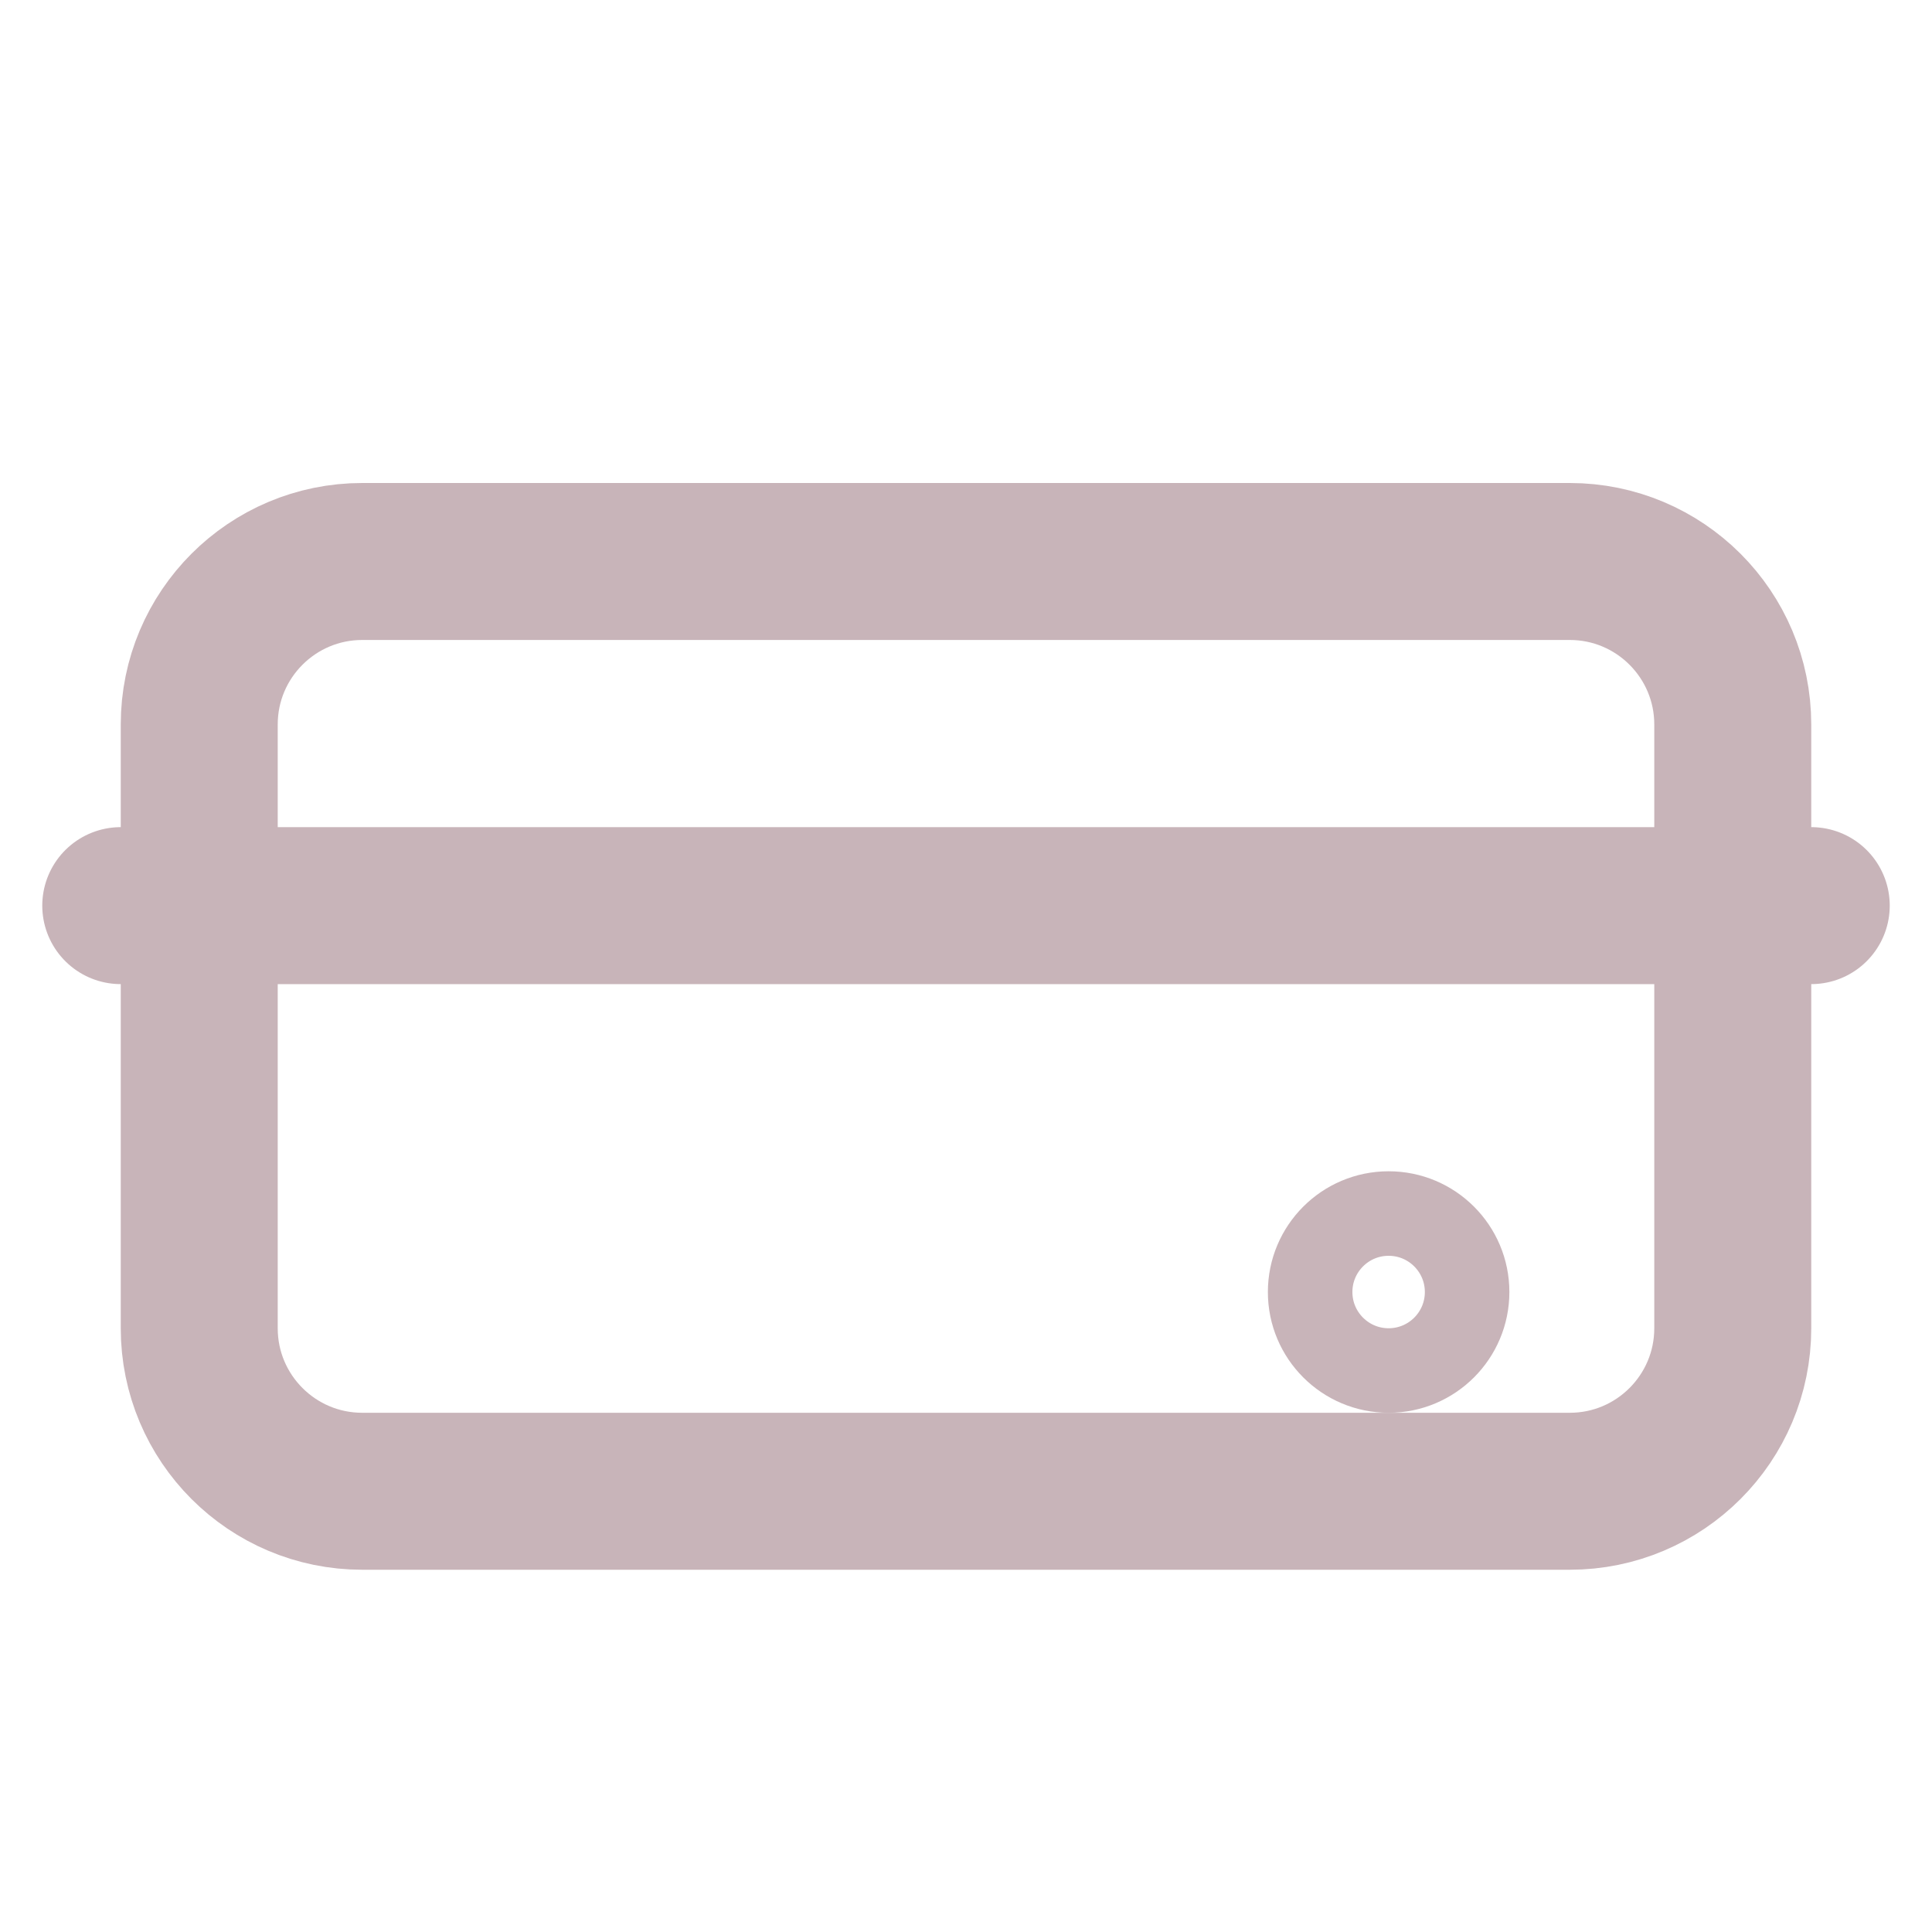
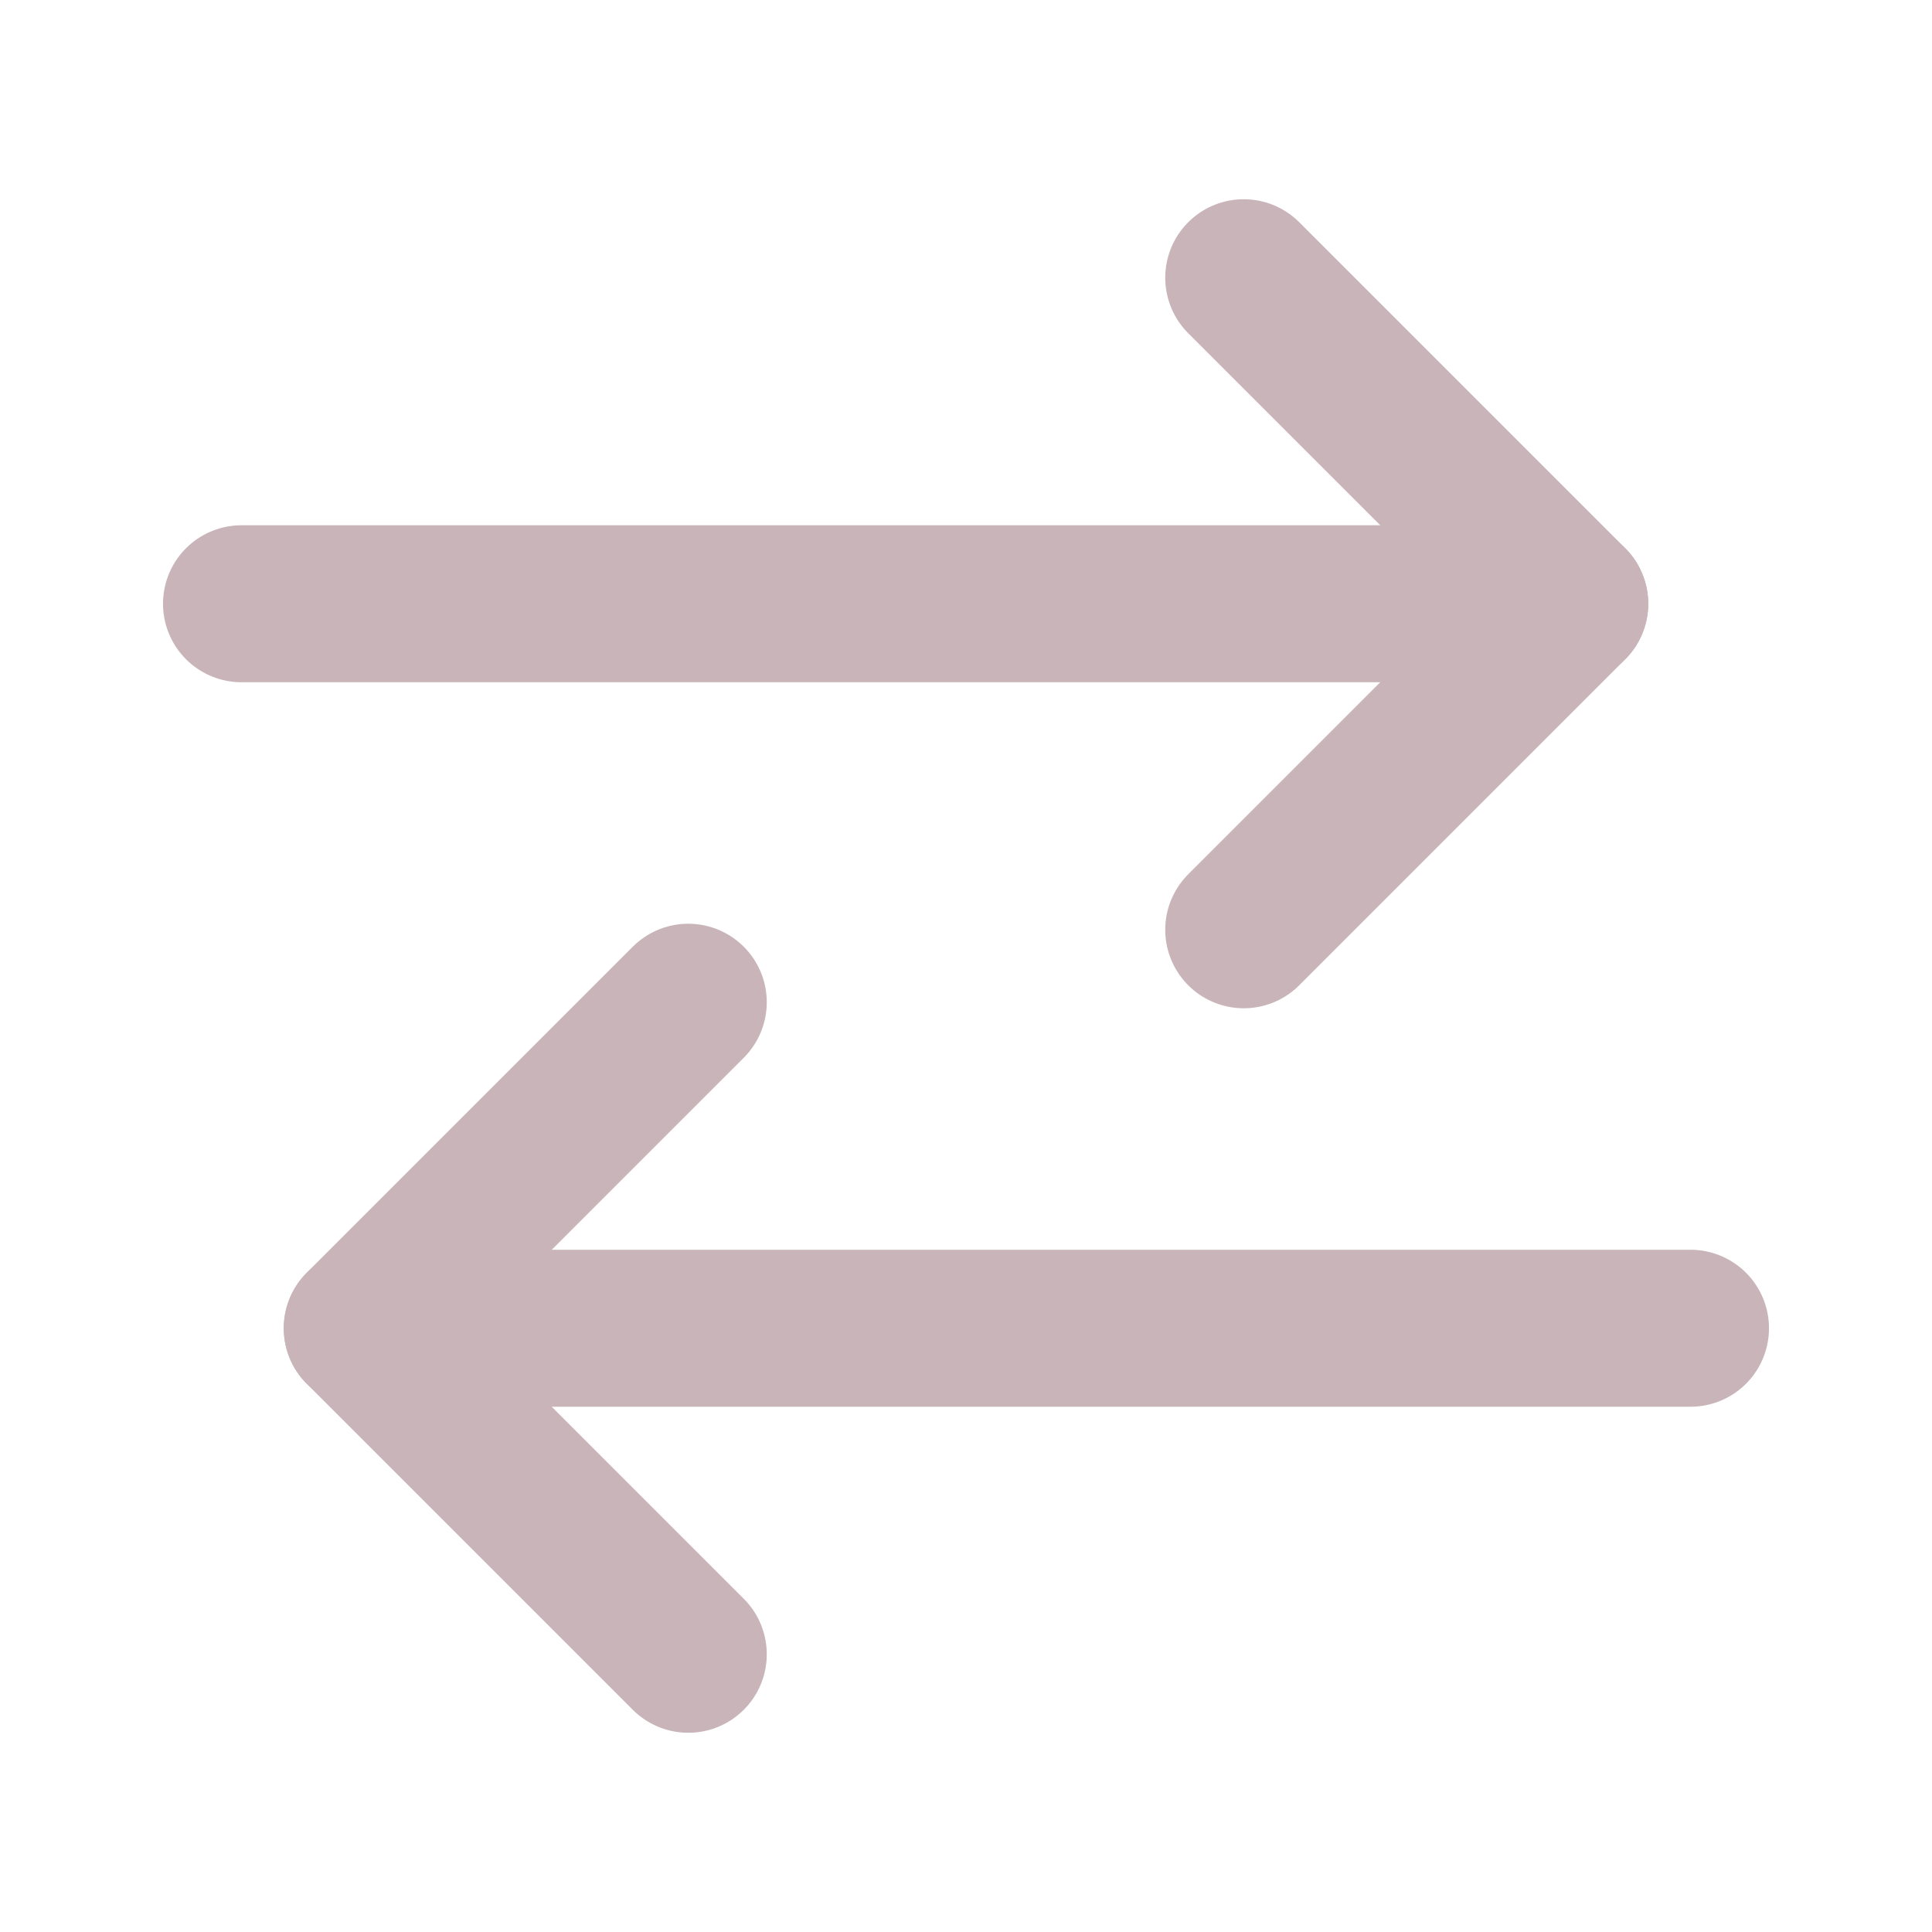
<svg xmlns="http://www.w3.org/2000/svg" preserveAspectRatio="none" overflow="visible" style="display: block;" width="16" height="16" viewBox="0 0 16 16" fill="none">
  <g id="Icon">
-     <rect id="Rectangle" x="1.65" y="4.65" width="12.7" height="7.7" rx="1.35" stroke="#C8B4B9" stroke-width="1.3" />
-     <path id="Vector" d="M1 7.5H15" stroke="#C8B4B9" stroke-width="1.3" stroke-linecap="round" stroke-linejoin="round" />
-     <circle id="Ellipse" cx="11.5" cy="10.7" r="0.65" stroke="#C8B4B9" stroke-width="0.7" />
+     <path id="Vector" d="M2 5H13" stroke="#C8B4B9" stroke-width="1.3" stroke-linecap="round" stroke-linejoin="round" />
+     <path id="Vector_2" d="M10.3 2.3L13 5L10.3 7.7" stroke="#C8B4B9" stroke-width="1.3" stroke-linecap="round" stroke-linejoin="round" />
+     <path id="Vector_3" d="M14 11H3" stroke="#C8B4B9" stroke-width="1.3" stroke-linecap="round" stroke-linejoin="round" />
+     <path id="Vector_4" d="M5.7 8.3L3 11L5.7 13.7" stroke="#C8B4B9" stroke-width="1.3" stroke-linecap="round" stroke-linejoin="round" />
  </g>
</svg>
